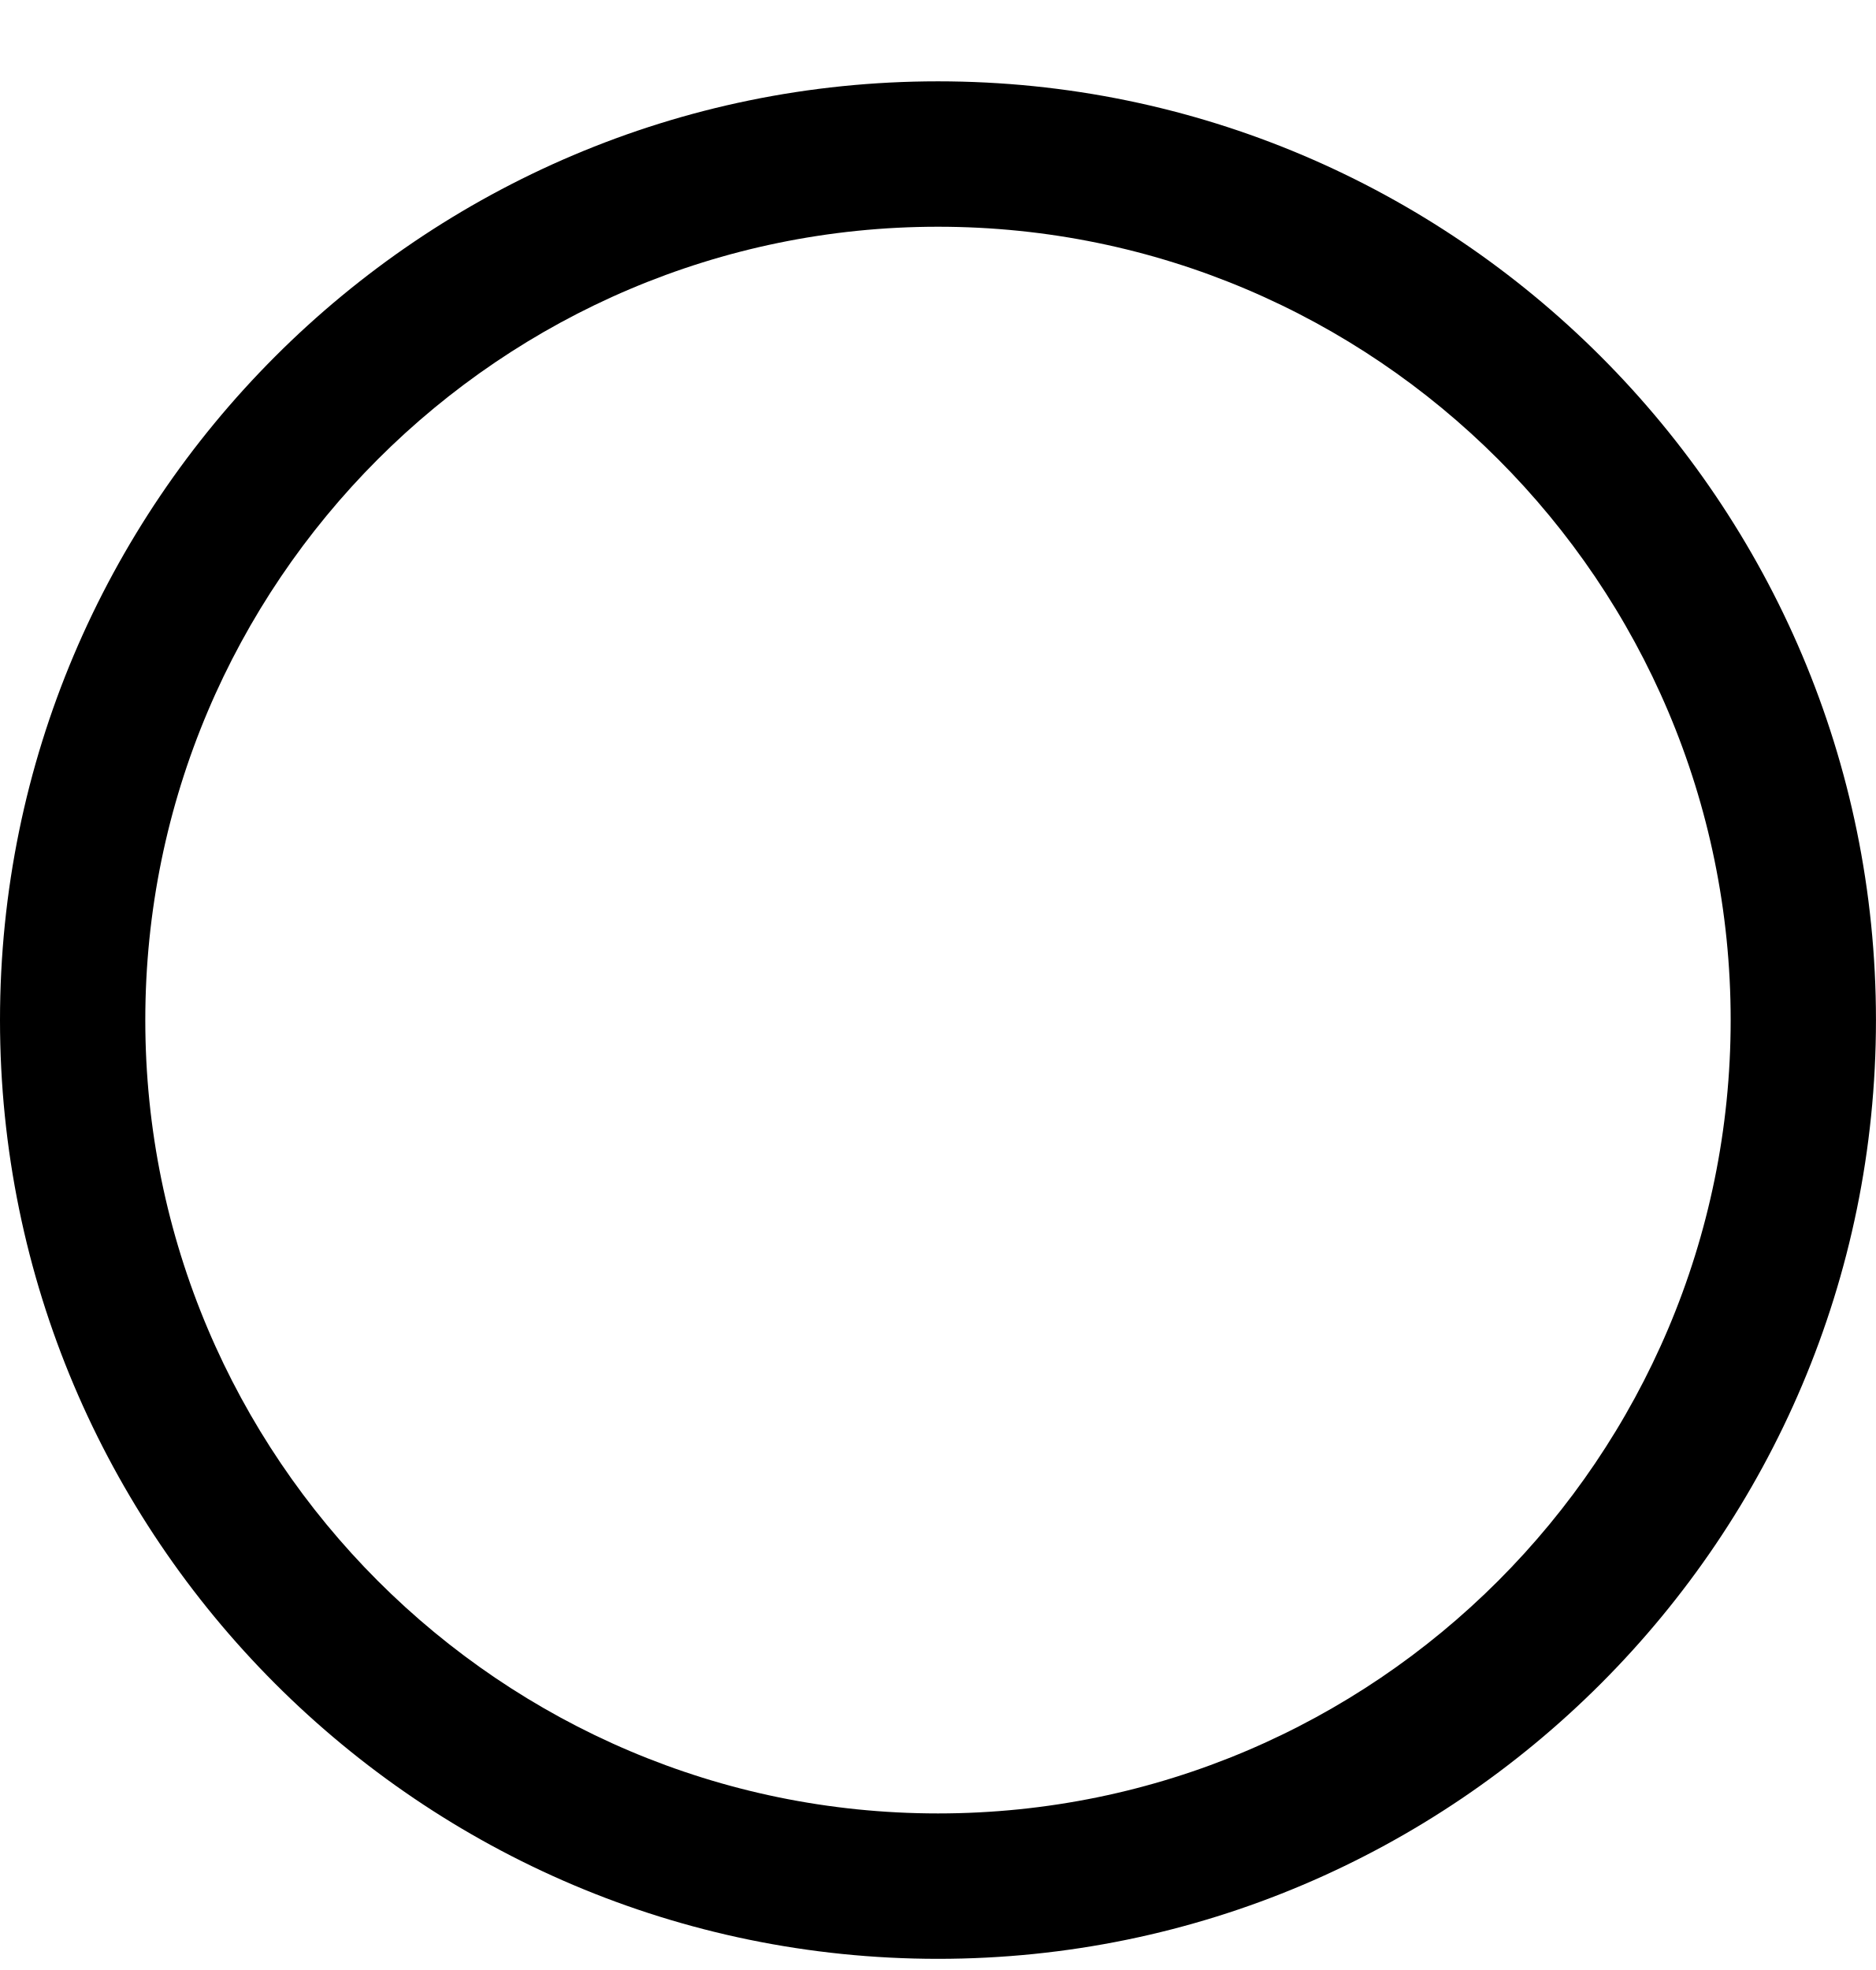
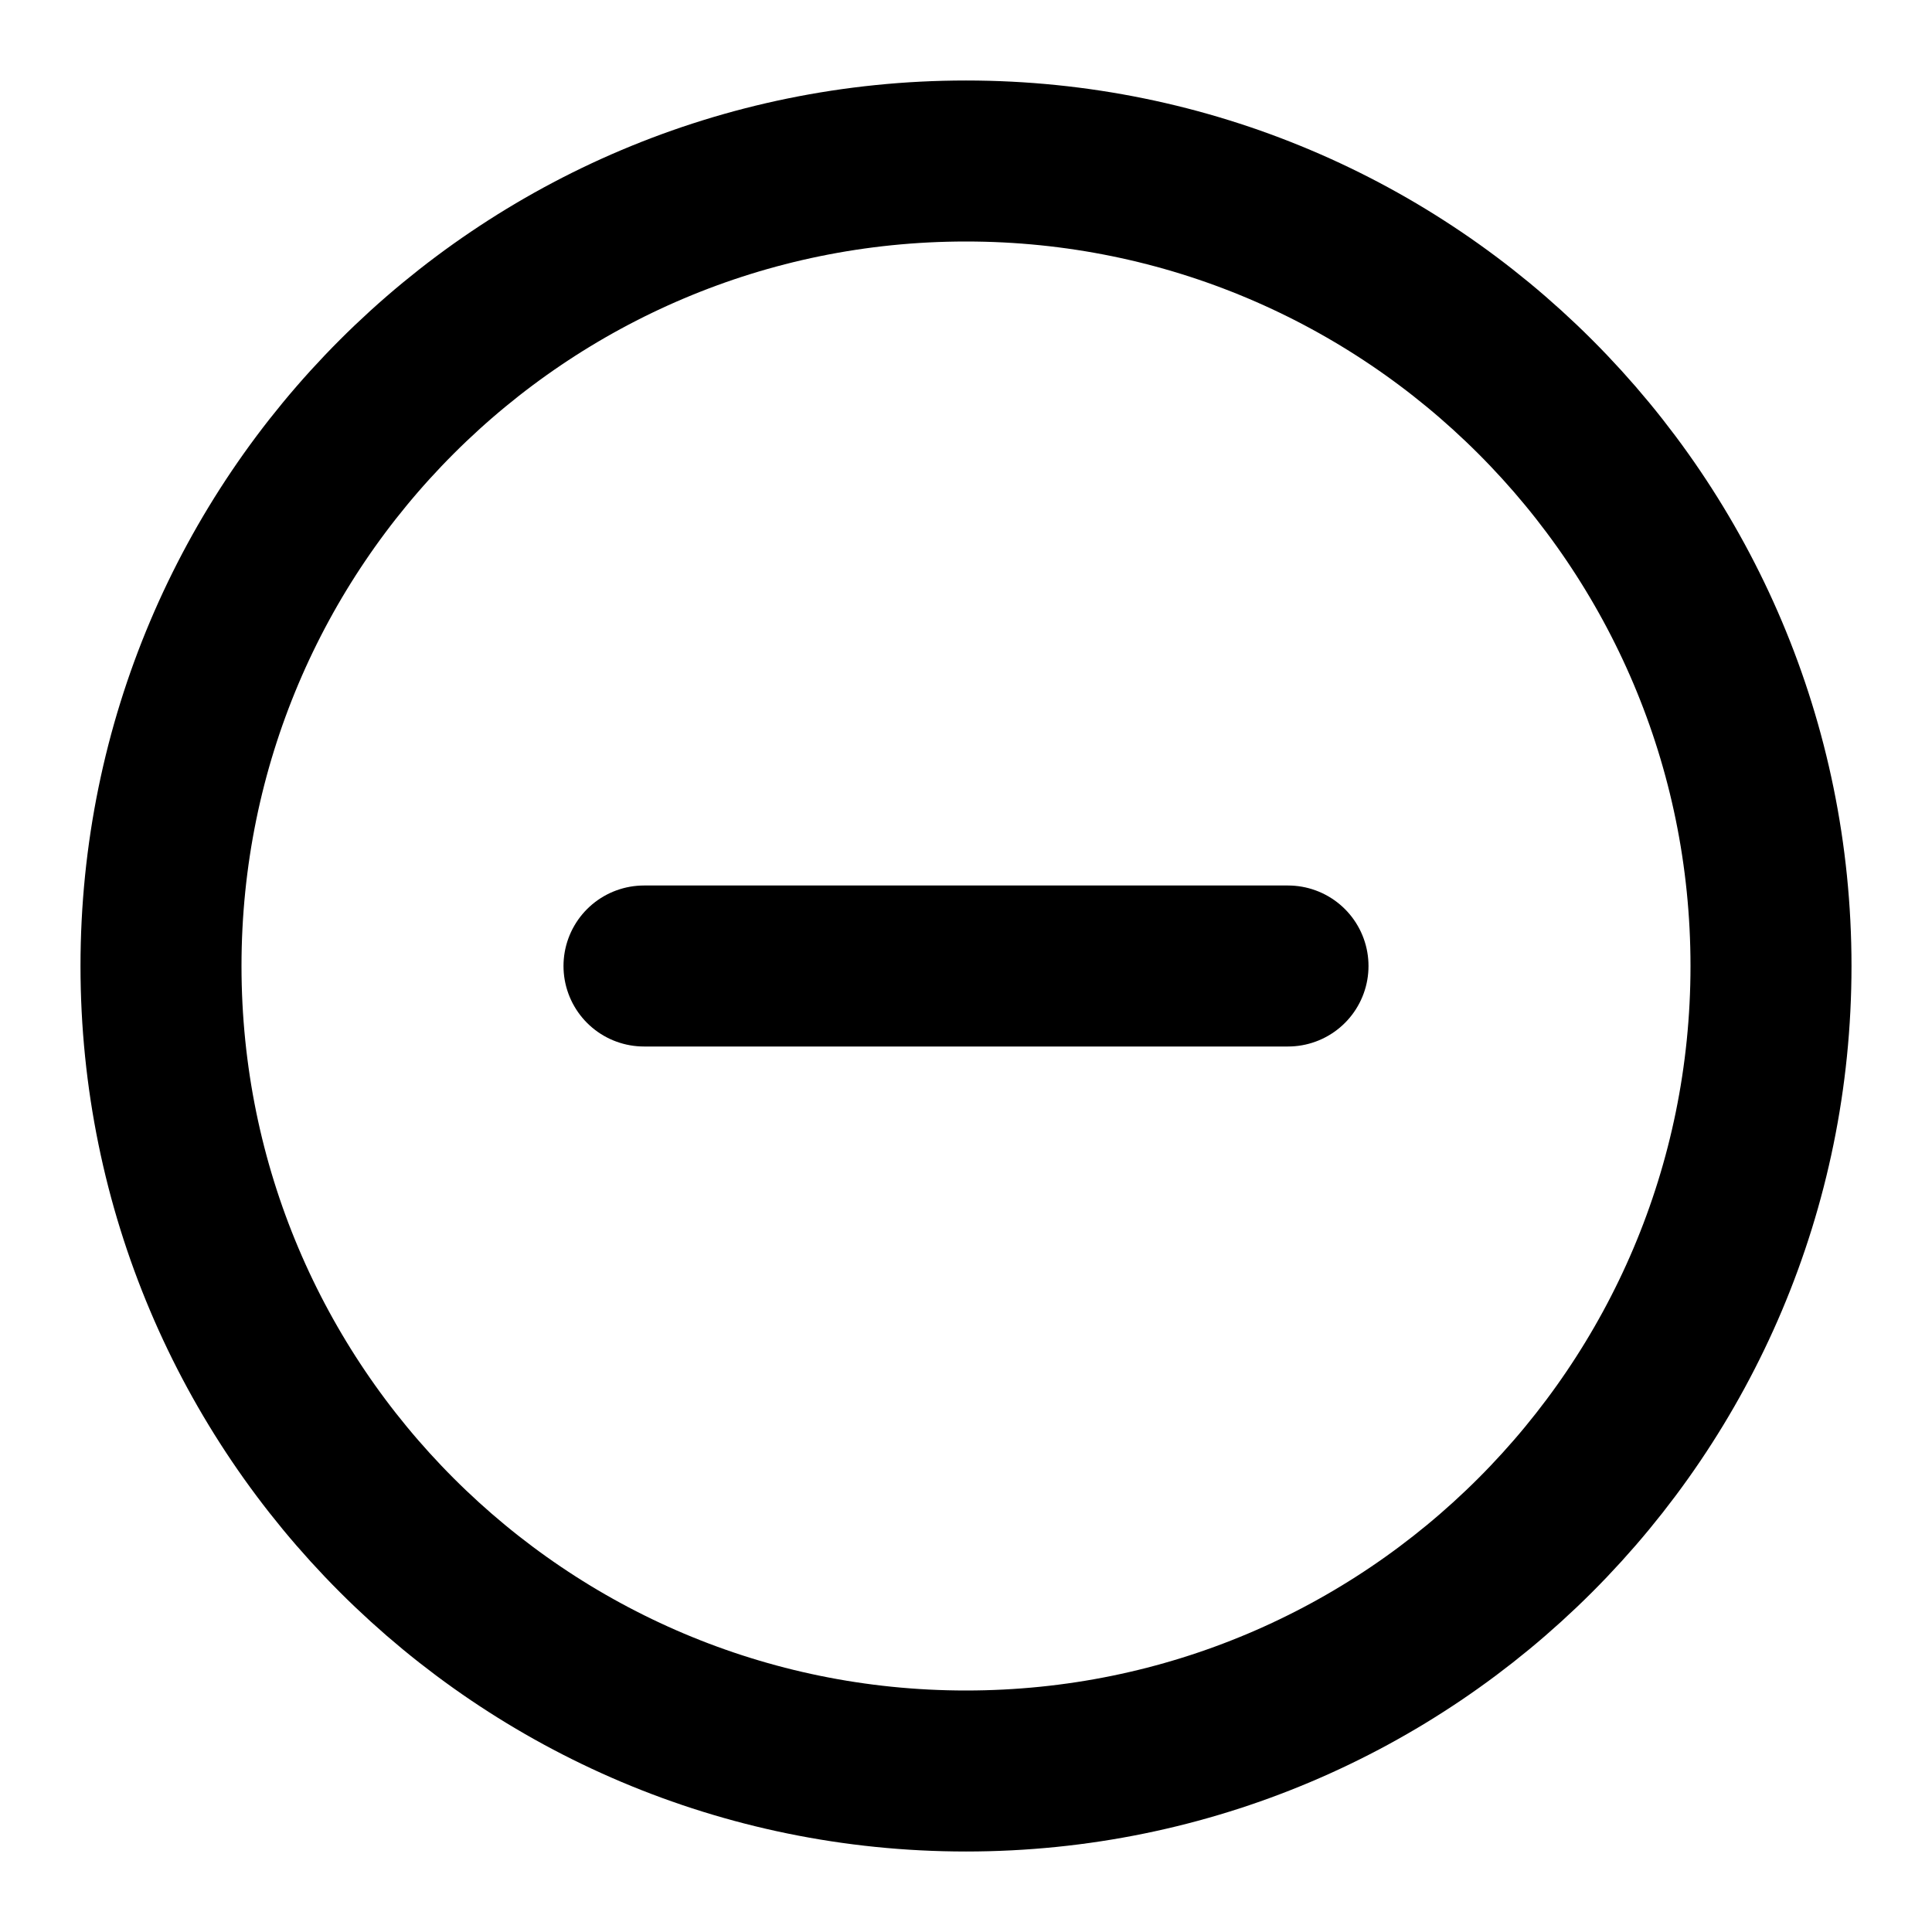
- <svg xmlns="http://www.w3.org/2000/svg" width="20" height="21" viewBox="0 0 20 21" fill="none">
-   <path d="M10 0.867C4.486 0.867 0 5.356 0 10.874C0 16.392 4.486 20.881 10 20.881C15.514 20.881 20 16.392 20 10.874C20 5.356 15.514 0.867 10 0.867ZM10 19.331C5.34 19.331 1.549 15.537 1.549 10.874C1.549 6.211 5.34 2.417 10 2.417C14.66 2.417 18.451 6.211 18.451 10.874C18.451 15.537 14.66 19.331 10 19.331Z" fill="black" />
+ <svg xmlns="http://www.w3.org/2000/svg" width="24" height="24" viewBox="0 0 24 24" fill="none">
+   <path d="M16 12H8" stroke="black" stroke-width="2" stroke-linecap="round" />
+   <path d="M12 22C17.523 22 22 17.523 22 12C22 6.477 17.523 2 12 2C6.477 2 2 6.477 2 12C2 17.523 6.477 22 12 22Z" stroke="black" stroke-width="2" />
</svg>
